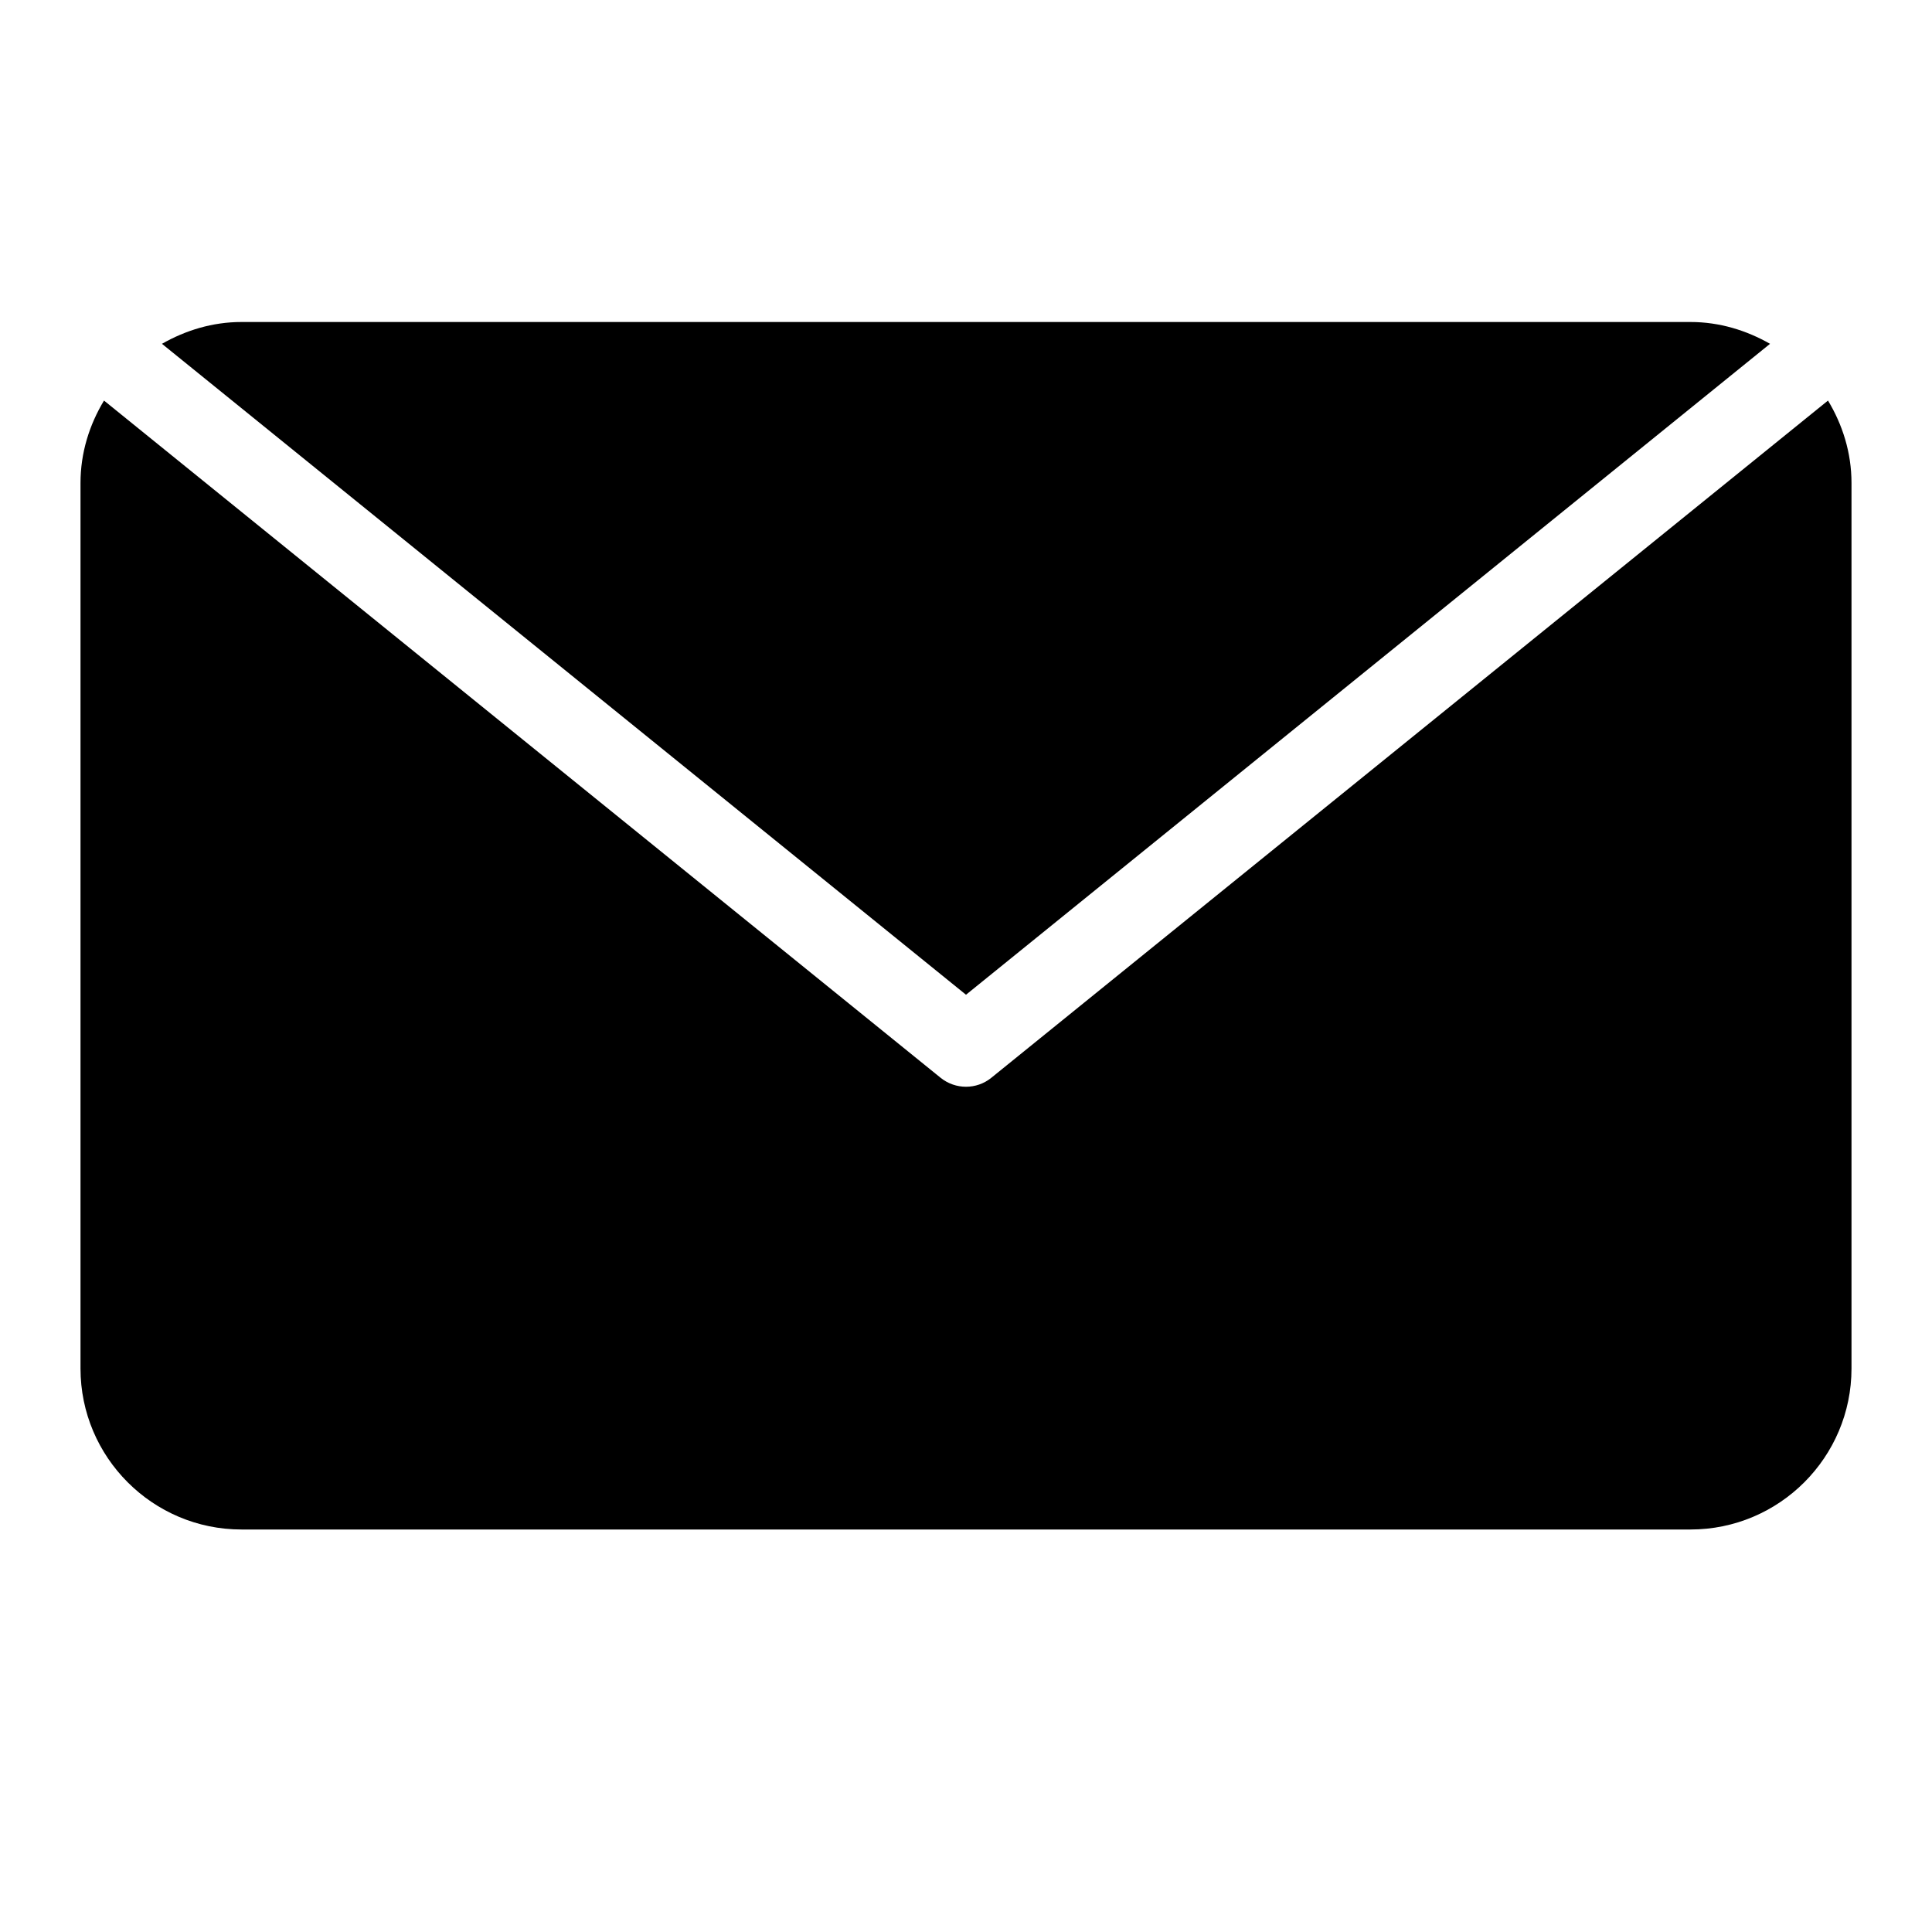
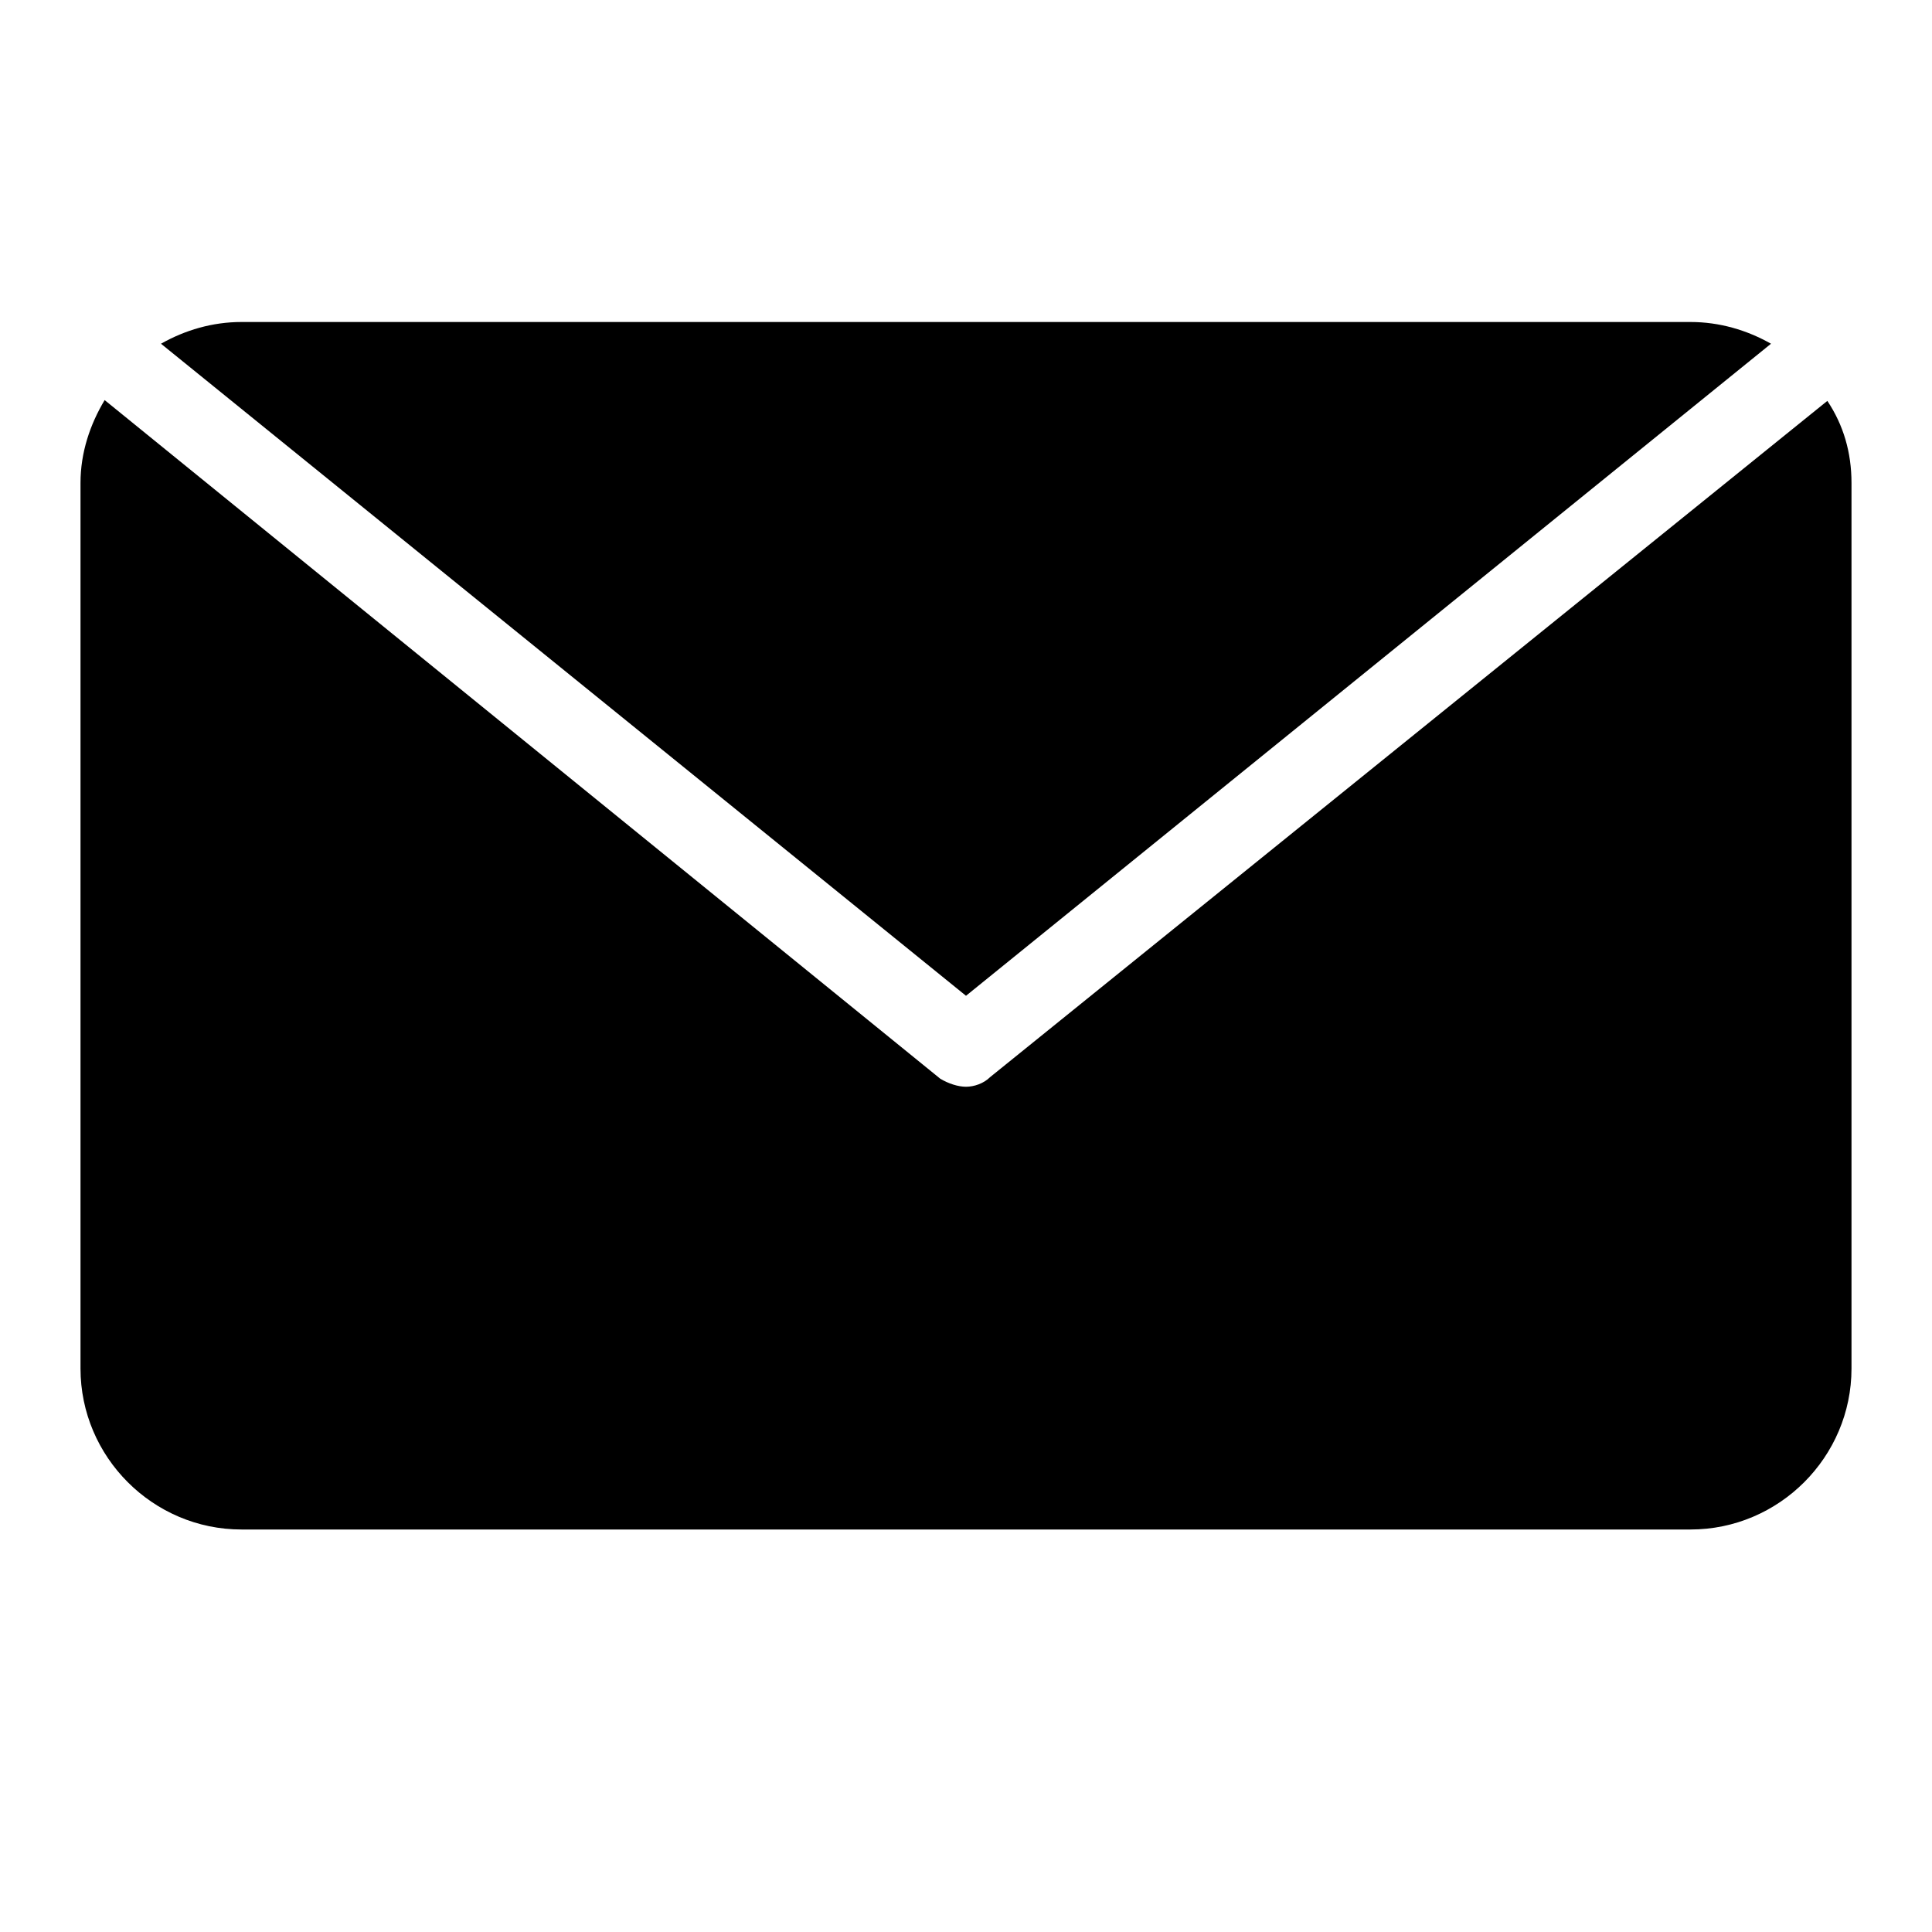
- <svg xmlns="http://www.w3.org/2000/svg" version="1.1" id="Filled_Icons" x="0px" y="0px" width="24px" height="24px" viewBox="0 0 24 24" enable-background="new 0 0 24 24" xml:space="preserve">
-   <g>
-     <path d="M22.708,4.976l-10.394,8.413C12.223,13.463,12.111,13.5,12,13.5s-0.223-0.037-0.315-0.111L1.292,4.976   C1.111,5.276,1,5.624,1,6v11c0,1.103,0.897,2,2,2h18c1.103,0,2-0.897,2-2V6C23,5.624,22.889,5.276,22.708,4.976z" />
-     <path d="M21.988,4.271C21.695,4.104,21.361,4,21,4H3C2.639,4,2.305,4.104,2.012,4.271L12,12.357L21.988,4.271z" />
-   </g>
+ <svg xmlns="http://www.w3.org/2000/svg" viewBox="0 0 24 24">
+   <path d="M22.7 4.98l-10.4 8.4c-.08.08-.2.12-.3.12s-.22-.04-.32-.1L1.3 4.97c-.18.3-.3.65-.3 1.03v11c0 1.1.9 2 2 2h18c1.1 0 2-.9 2-2V6c0-.38-.1-.72-.3-1.02z" />
+   <path d="M22 4.27c-.3-.17-.64-.27-1-.27H3c-.36 0-.7.1-1 .27l10 8.1 10-8.1z" />
</svg>
